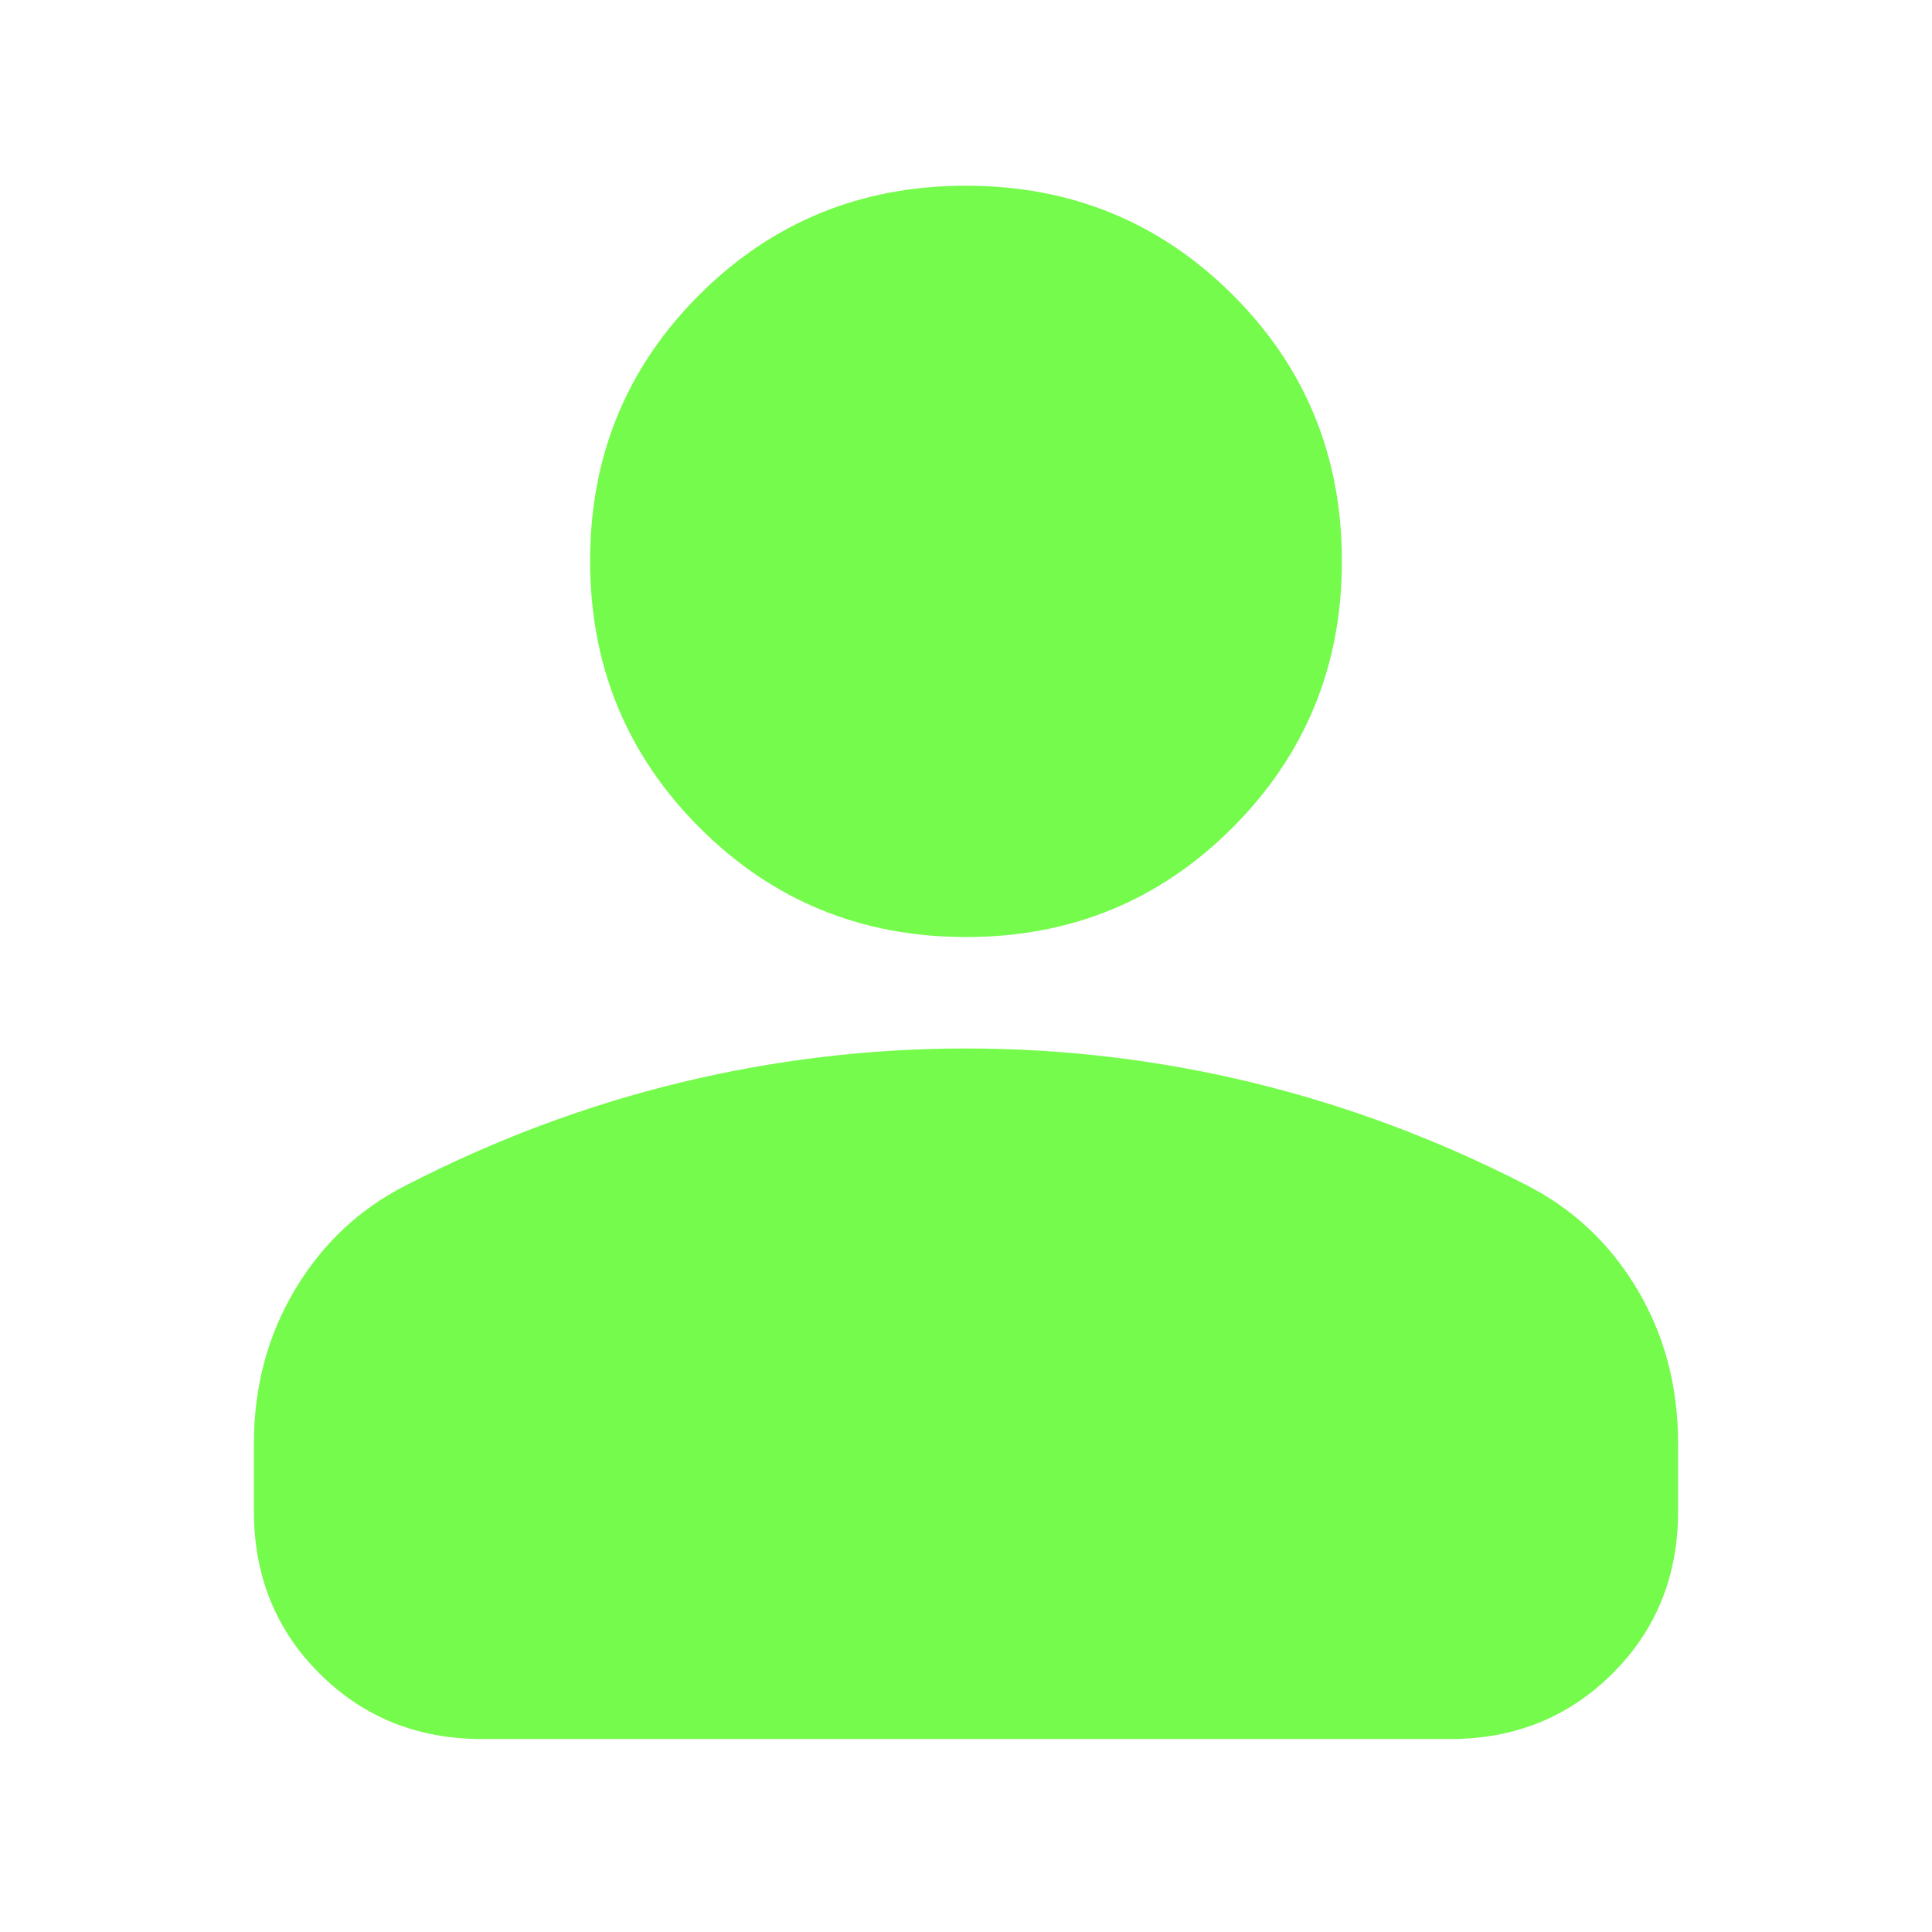
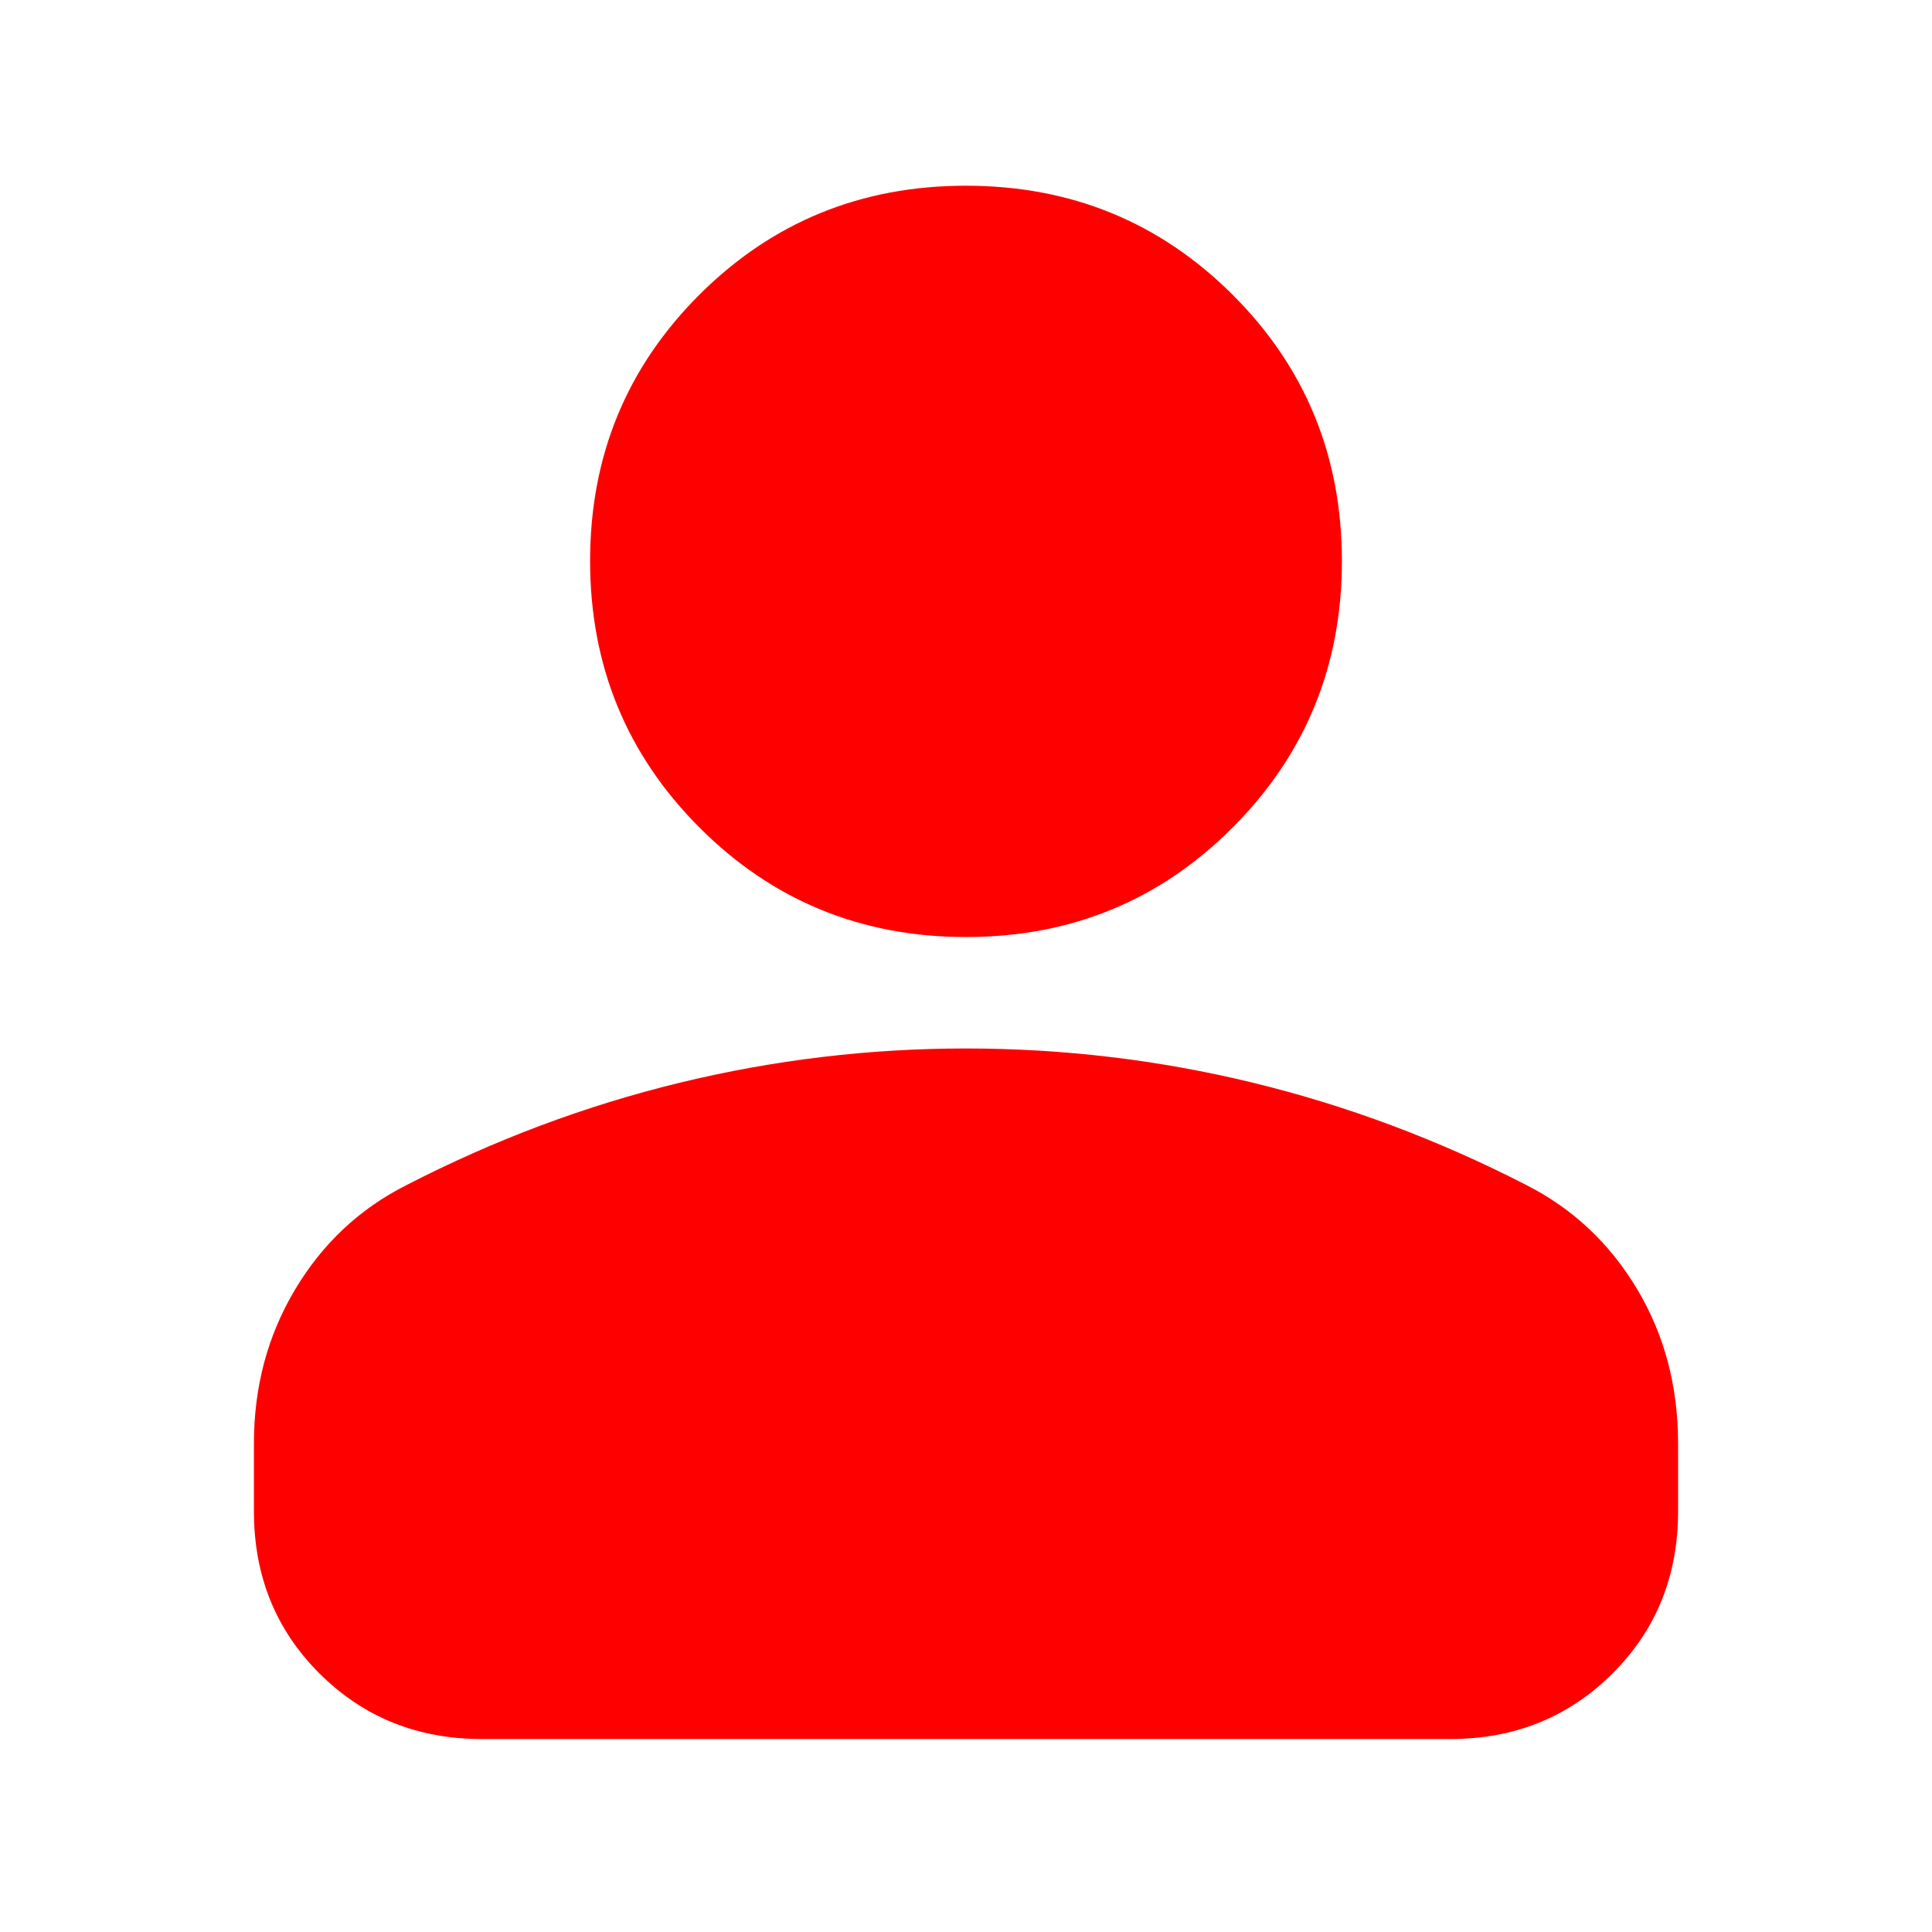
- <svg xmlns="http://www.w3.org/2000/svg" height="24px" viewBox="0 -960 960 960" width="24px" fill="#75FB4C">
-   <path d="M480.04-494.39q-78.19 0-132.51-54.44-54.31-54.43-54.31-132.46 0-78.04 54.27-132.23 54.28-54.2 132.47-54.2t132.51 54.17q54.31 54.17 54.31 132.38 0 77.91-54.27 132.34-54.28 54.44-132.47 54.44ZM126.17-209.07v-33.65q0-42.31 20.44-76.51 20.43-34.21 55.15-51.79 66-34 136.07-51 70.08-17 142.12-17 72.53 0 142.53 17t135.76 50.76q34.72 17.58 55.15 51.67 20.44 34.09 20.44 76.87v33.65q0 48.21-32.66 80.69-32.65 32.49-80.52 32.49h-481.3q-47.87 0-80.52-32.49-32.66-32.48-32.66-80.69Z" />
+ <svg xmlns="http://www.w3.org/2000/svg" height="24px" viewBox="0 -960 960 960" width="24px" fill="#ff0000">
+   <path d="M480.04-494.39q-78.19 0-132.51-54.44-54.31-54.43-54.31-132.46 0-78.04 54.27-132.23 54.28-54.2 132.47-54.2t132.51 54.17q54.31 54.17 54.31 132.38 0 77.91-54.27 132.34-54.28 54.44-132.47 54.44ZM126.17-209.07v-33.65q0-42.31 20.44-76.51 20.43-34.21 55.15-51.79 66-34 136.07-51 70.08-17 142.12-17 72.53 0 142.53 17t135.76 50.76q34.72 17.58 55.15 51.67 20.44 34.09 20.44 76.87v33.65q0 48.21-32.66 80.69-32.65 32.49-80.52 32.49h-481.3q-47.87 0-80.52-32.49-32.66-32.48-32.66-80.69Z" fill="#ff0000" />
</svg>
